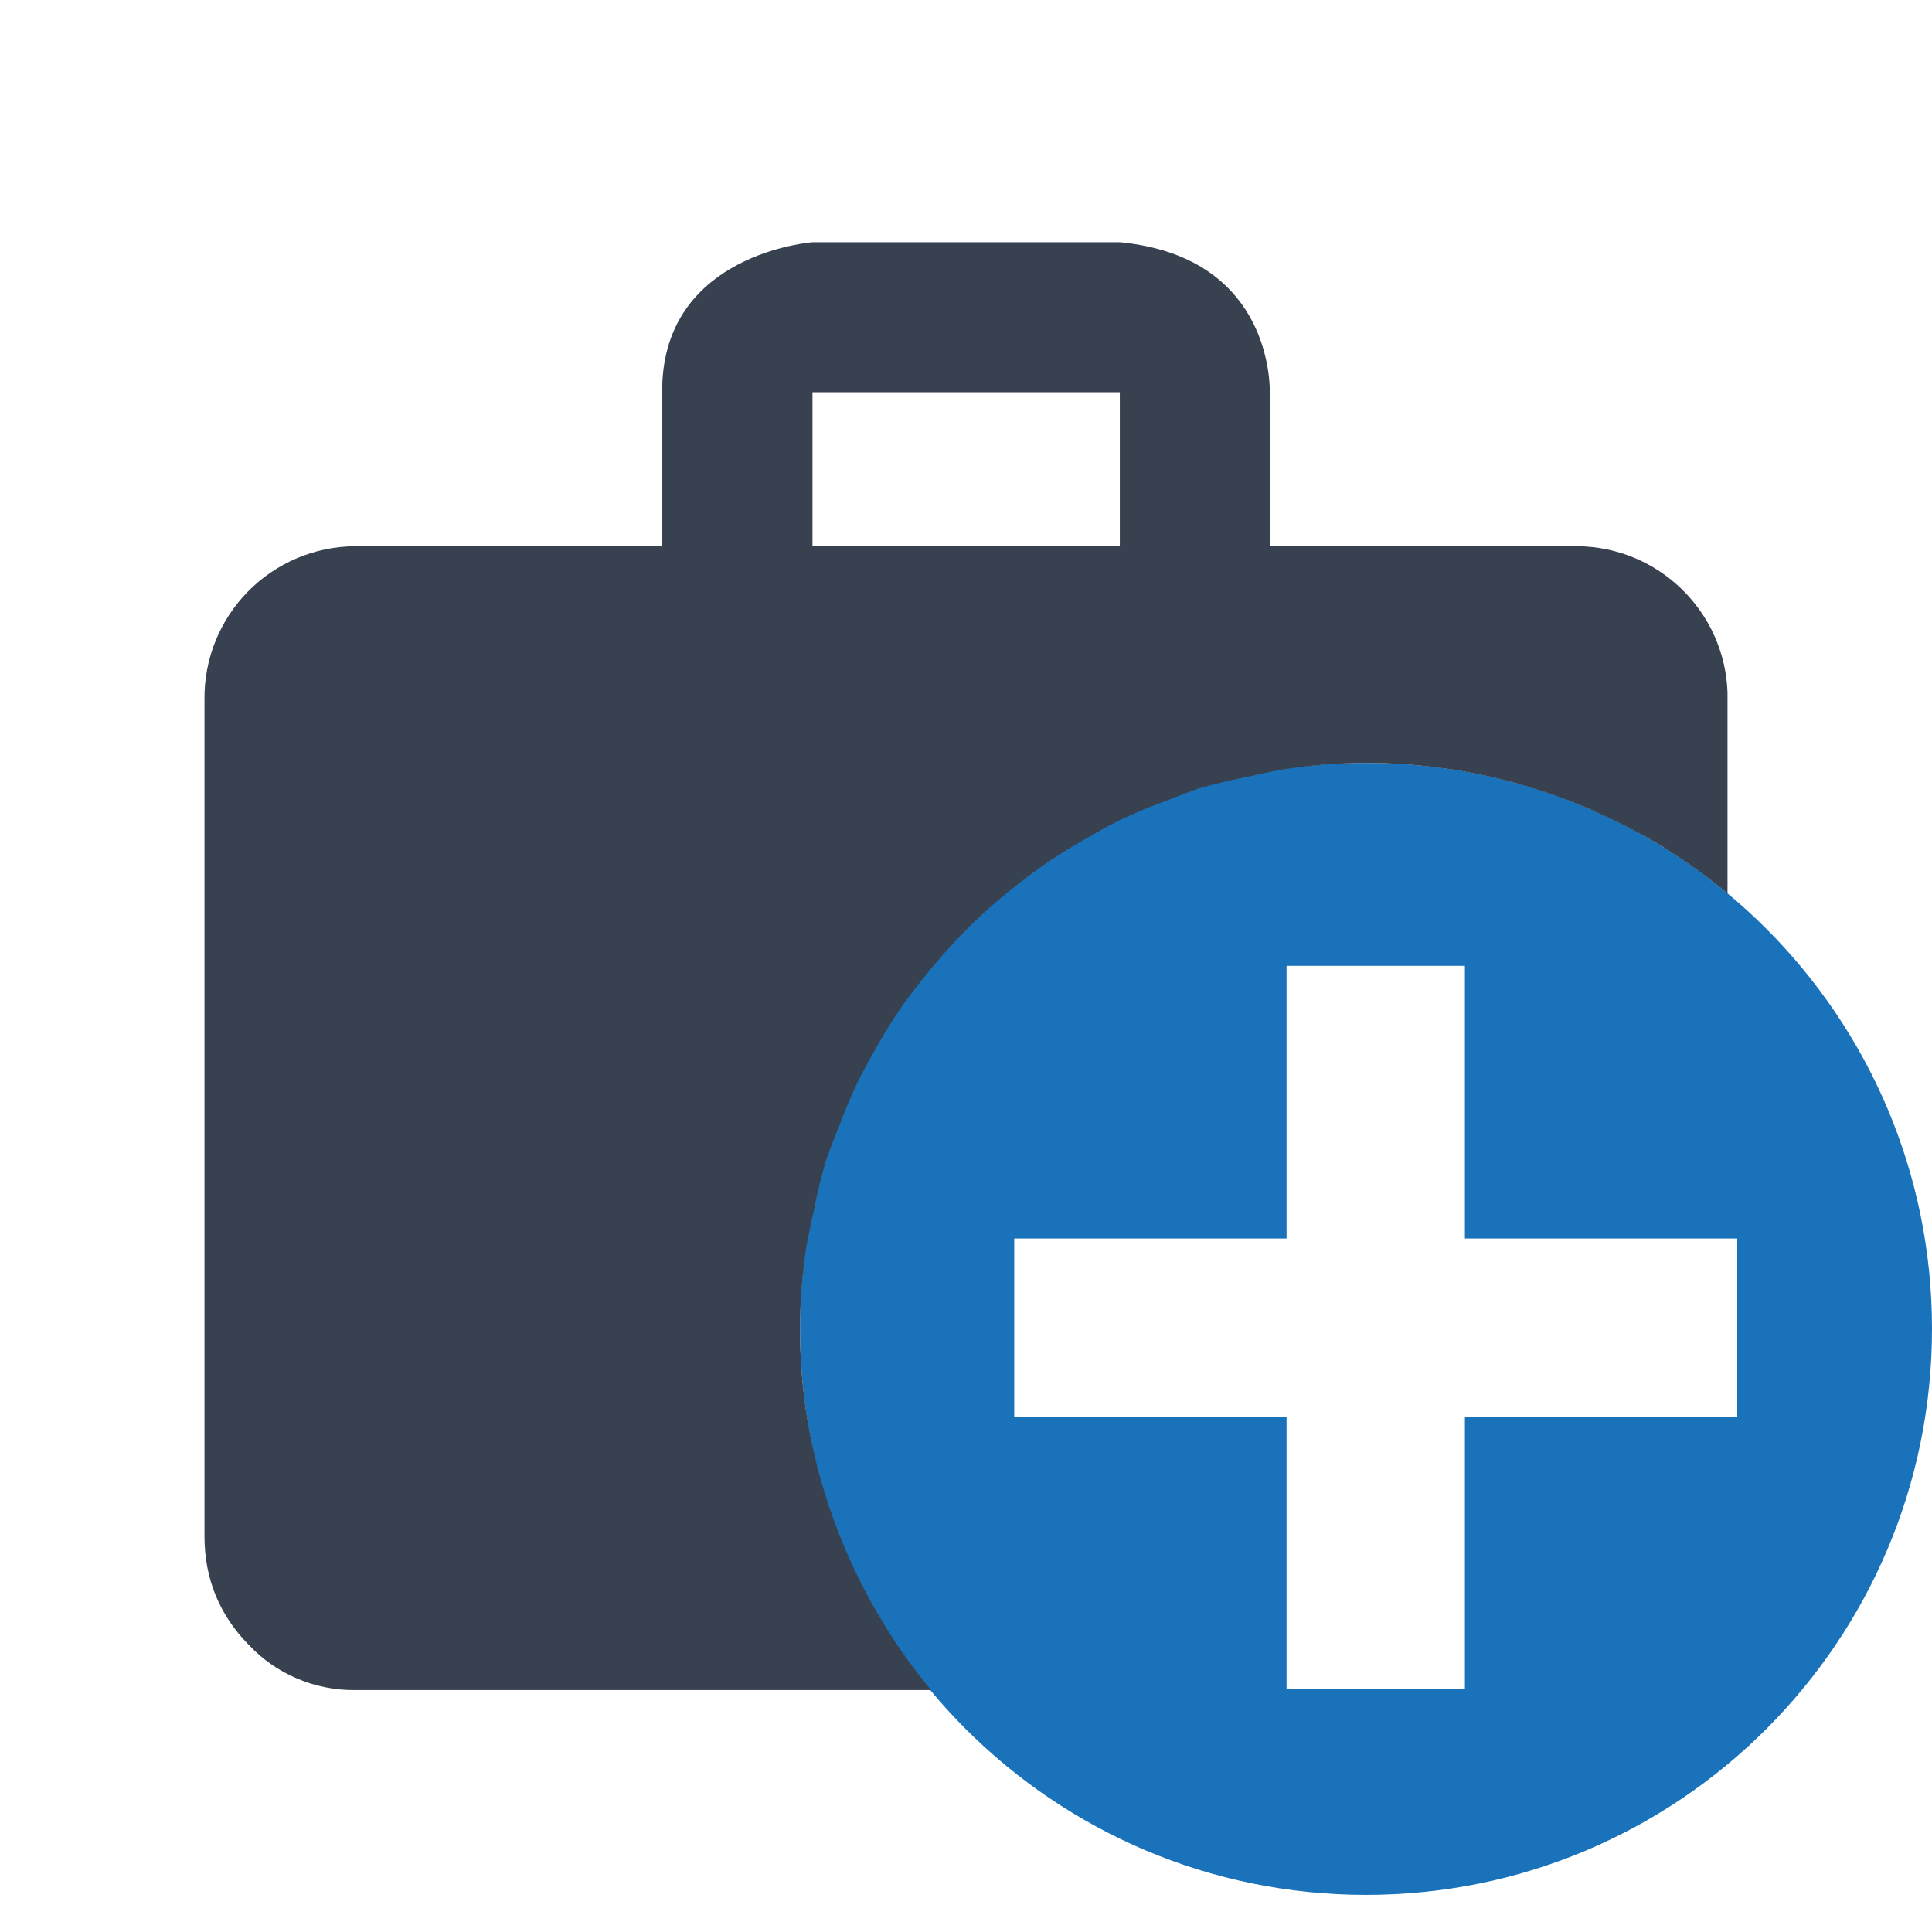
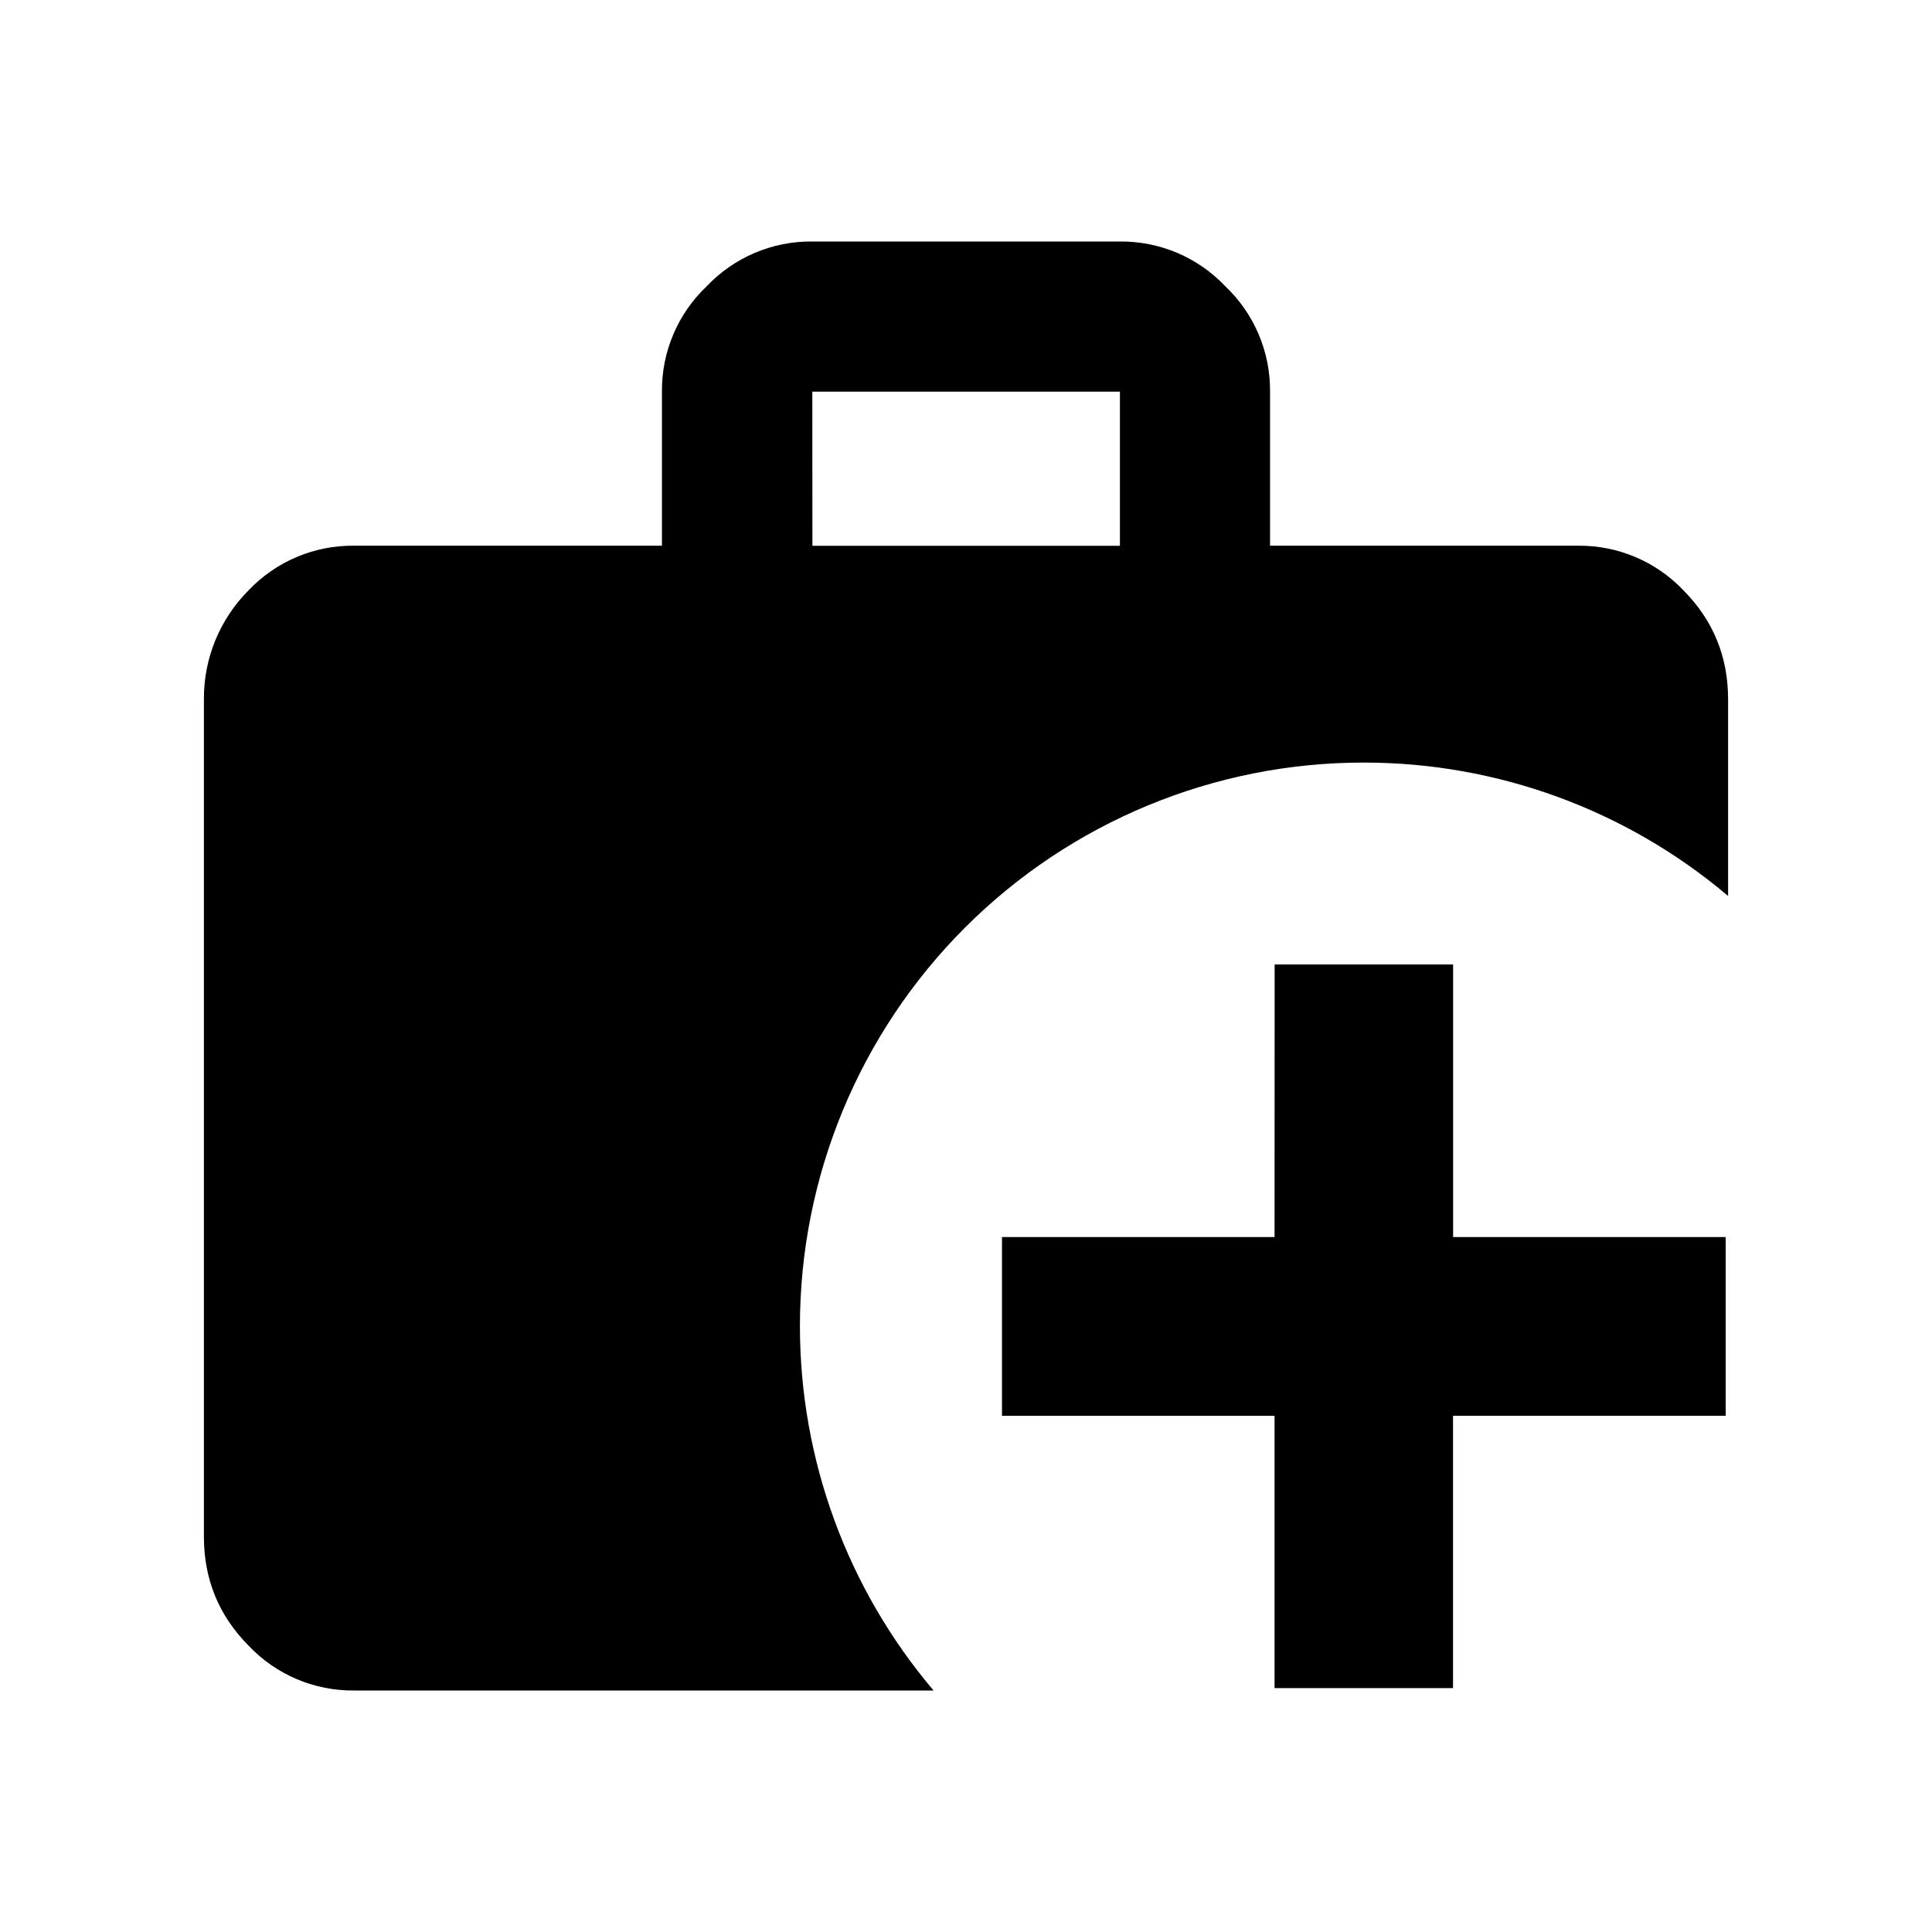
- <svg xmlns="http://www.w3.org/2000/svg" xml:space="preserve" width="24" height="24" viewBox="0 0 6.349 6.349">
-   <path d="M4.489 2.507a1.86 1.86 0 0 0-1.86 1.86 1.86 1.86 0 0 0 1.86 1.86 1.86 1.86 0 0 0 1.86-1.86 1.86 1.86 0 0 0-1.86-1.86zm-.26.667h.585v.896h.895v.586h-.895v.894h-.586v-.894h-.895V4.07h.895v-.895z" style="fill:#1a72bb" />
-   <path d="M2.67.796c-.054.005-.497.061-.494.493v.506h-1.01a.498.498 0 0 0-.494.504v2.75c0 .14.05.26.147.358.09.095.216.148.347.147H3.06a1.86 1.86 0 0 1-.15-.208 1.86 1.86 0 0 1-.002-.004 1.86 1.86 0 0 1-.118-.223 1.86 1.86 0 0 1-.006-.014 1.86 1.86 0 0 1-.083-.23 1.86 1.86 0 0 1-.054-.251 1.86 1.86 0 0 1-.018-.257 1.86 1.86 0 0 1 .022-.276 1.86 1.86 0 0 1 .022-.105 1.86 1.86 0 0 1 .04-.168 1.86 1.86 0 0 1 .043-.113 1.86 1.86 0 0 1 .06-.144 1.86 1.86 0 0 1 .06-.112 1.86 1.86 0 0 1 .081-.132 1.86 1.86 0 0 1 .076-.101 1.86 1.86 0 0 1 .097-.113 1.86 1.86 0 0 1 .093-.094 1.86 1.86 0 0 1 .118-.1 1.86 1.86 0 0 1 .098-.073 1.86 1.86 0 0 1 .135-.083 1.86 1.86 0 0 1 .106-.058 1.86 1.86 0 0 1 .154-.064 1.86 1.86 0 0 1 .106-.04 1.86 1.86 0 0 1 .168-.04 1.86 1.86 0 0 1 .105-.022 1.86 1.86 0 0 1 .276-.022 1.86 1.86 0 0 1 .256.018 1.86 1.86 0 0 1 .001 0 1.86 1.86 0 0 1 .241.05 1.86 1.86 0 0 1 .02.006 1.86 1.86 0 0 1 .227.082 1.86 1.86 0 0 1 .012.006 1.86 1.86 0 0 1 .22.115 1.86 1.86 0 0 1 .002.001 1.86 1.86 0 0 1 .002.002 1.86 1.86 0 0 1 .207.149v-.661a.498.498 0 0 0-.494-.48h-1.01v-.506c0-.057-.015-.447-.493-.493h-.001zm0 .493h1.01v.506H2.67Z" style="fill:#37414f" />
+ <svg xmlns="http://www.w3.org/2000/svg" xml:space="preserve" width="24" height="24">
+   <path d="M10.091 3a1.78 1.78 0 0 0-1.312.556 1.78 1.78 0 0 0-.556 1.31v1.913H4.402a1.78 1.78 0 0 0-1.313.553 1.9 1.9 0 0 0-.556 1.354v10.403q0 .795.556 1.355A1.78 1.78 0 0 0 4.402 21h7.195a7 7 0 0 1-1.66-4.52 7 7 0 0 1 7.006-7.007 7 7 0 0 1 4.524 1.657V8.686q0-.794-.556-1.354a1.78 1.78 0 0 0-1.309-.553h-3.825V4.865a1.78 1.78 0 0 0-.556-1.309A1.78 1.78 0 0 0 13.912 3Zm0 1.865h3.821V6.78h-3.82z" class="ICON_1" />
+   <path d="M15.834 11.981h2.217v3.386h3.386v2.22H18.05v3.383h-2.217v-3.382h-3.386v-2.221h3.386z" class="ICON_2" />
</svg>
